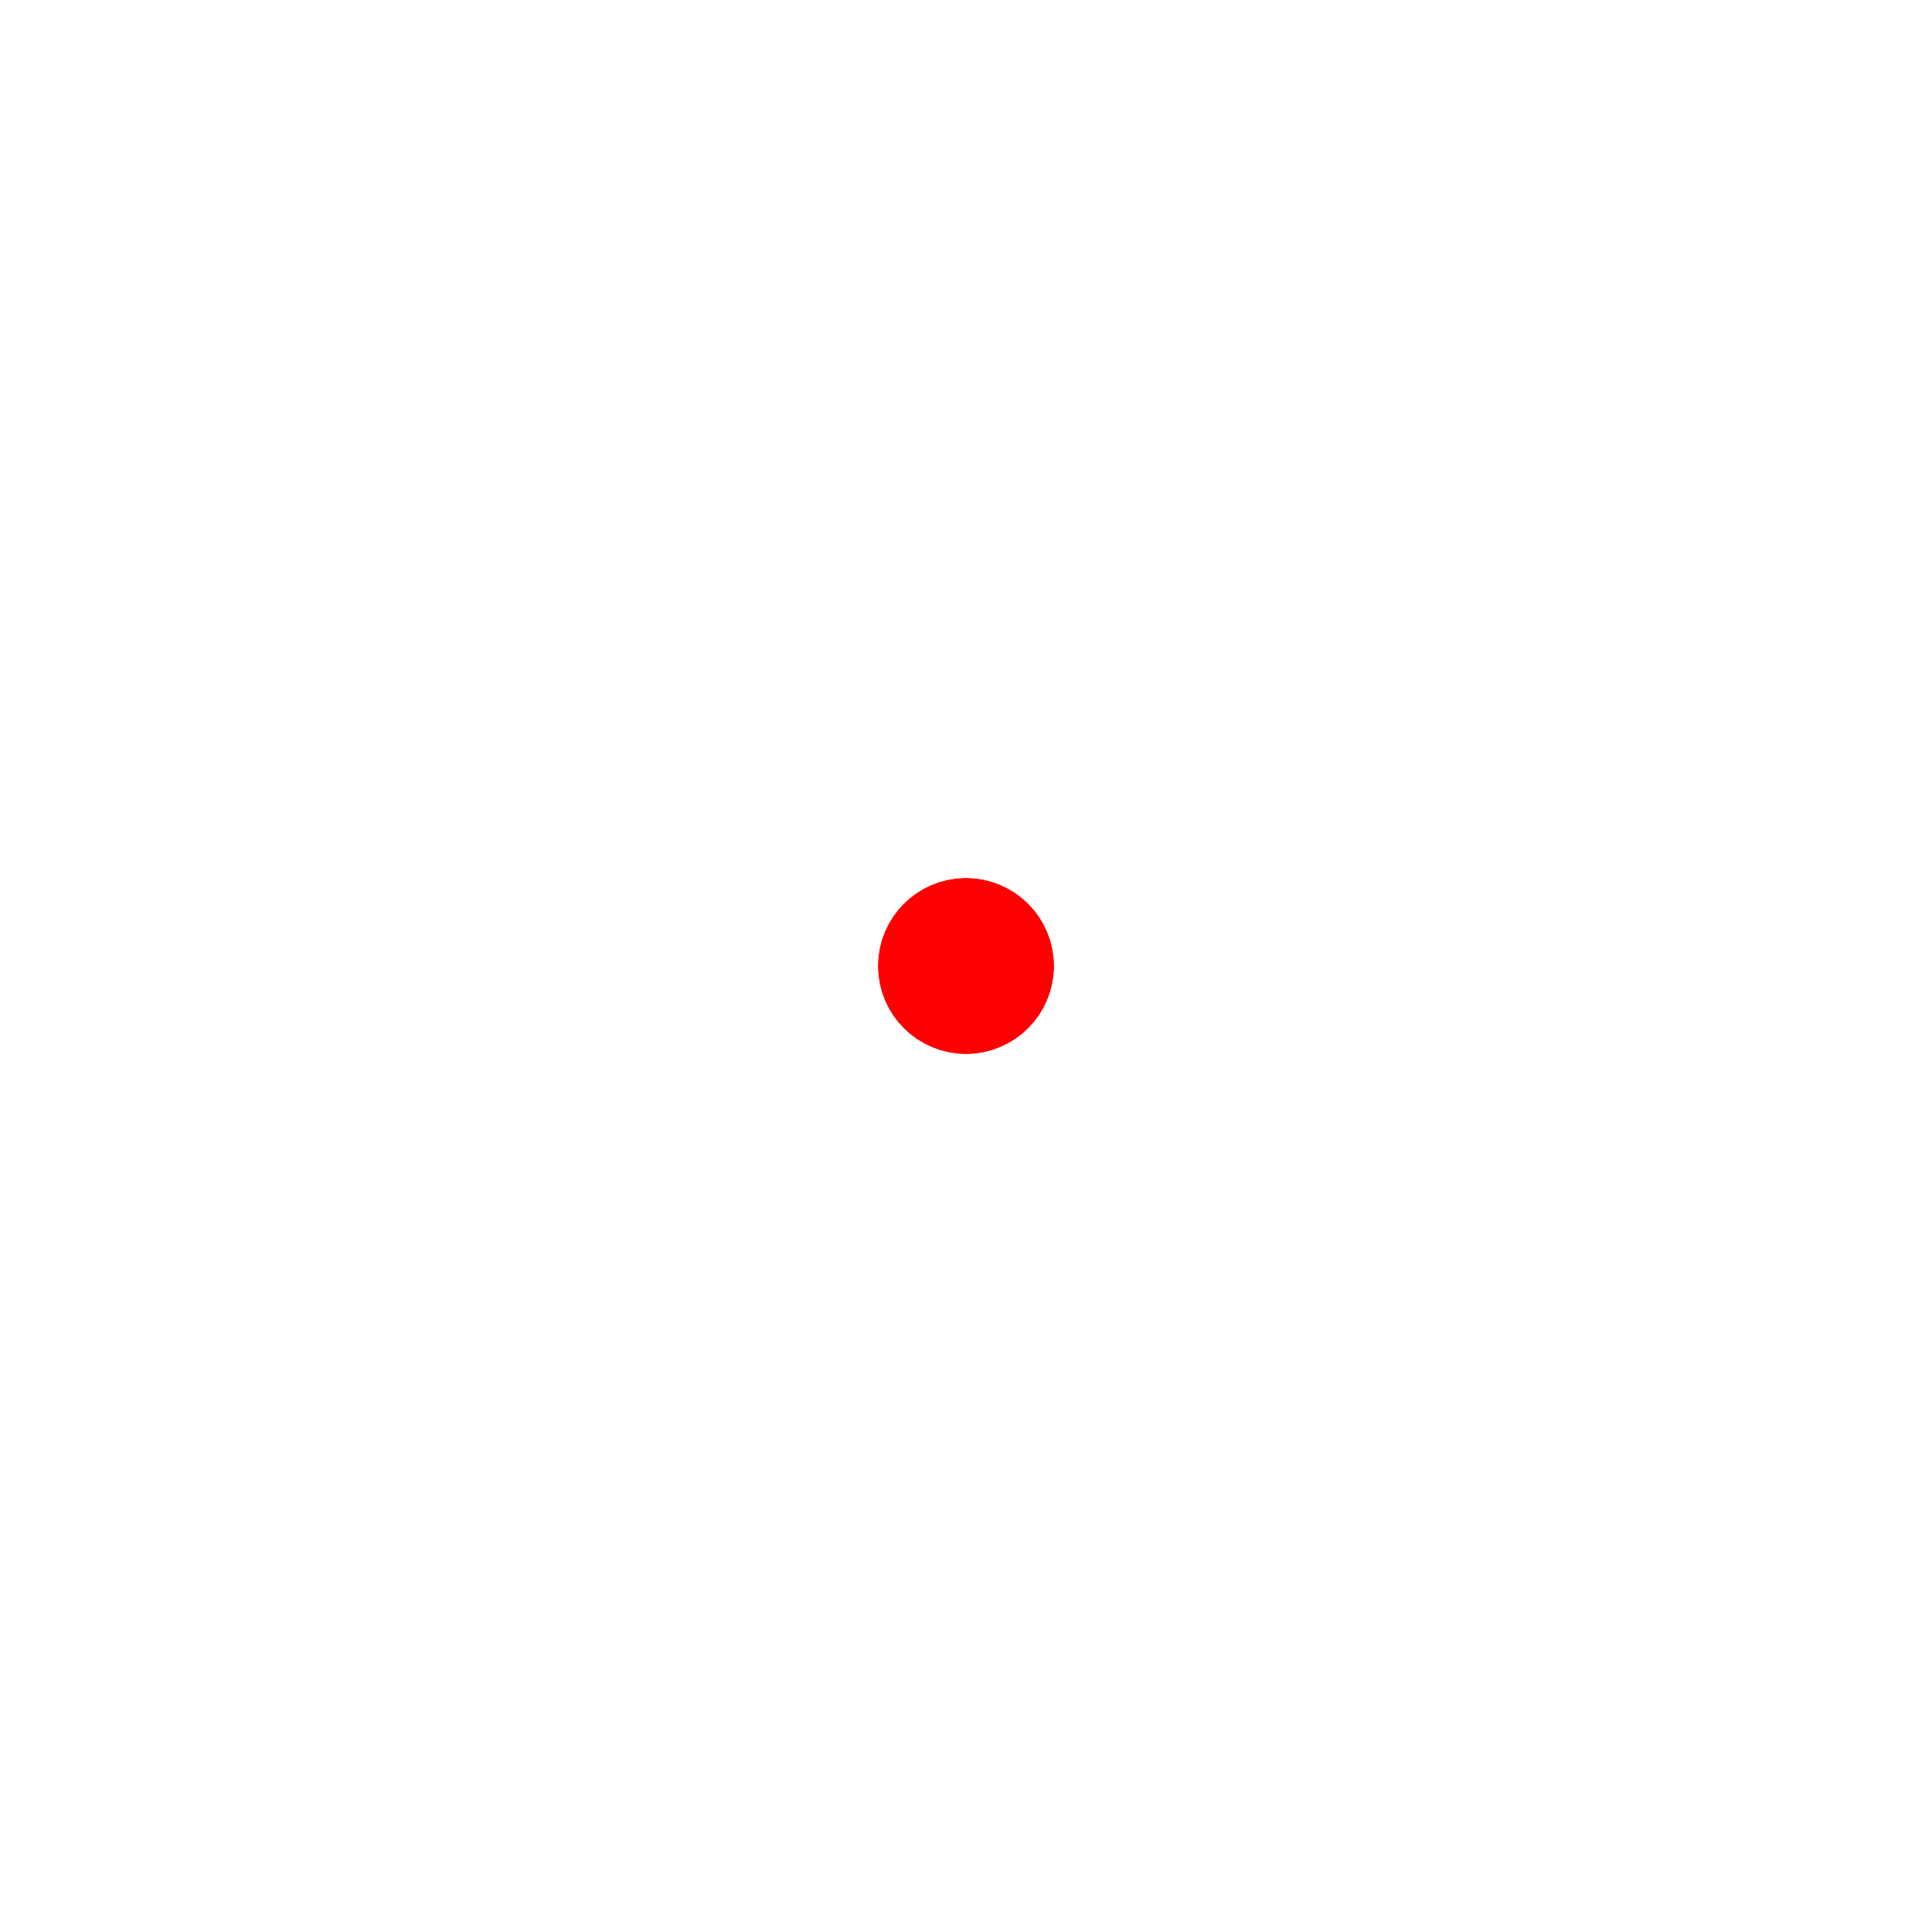
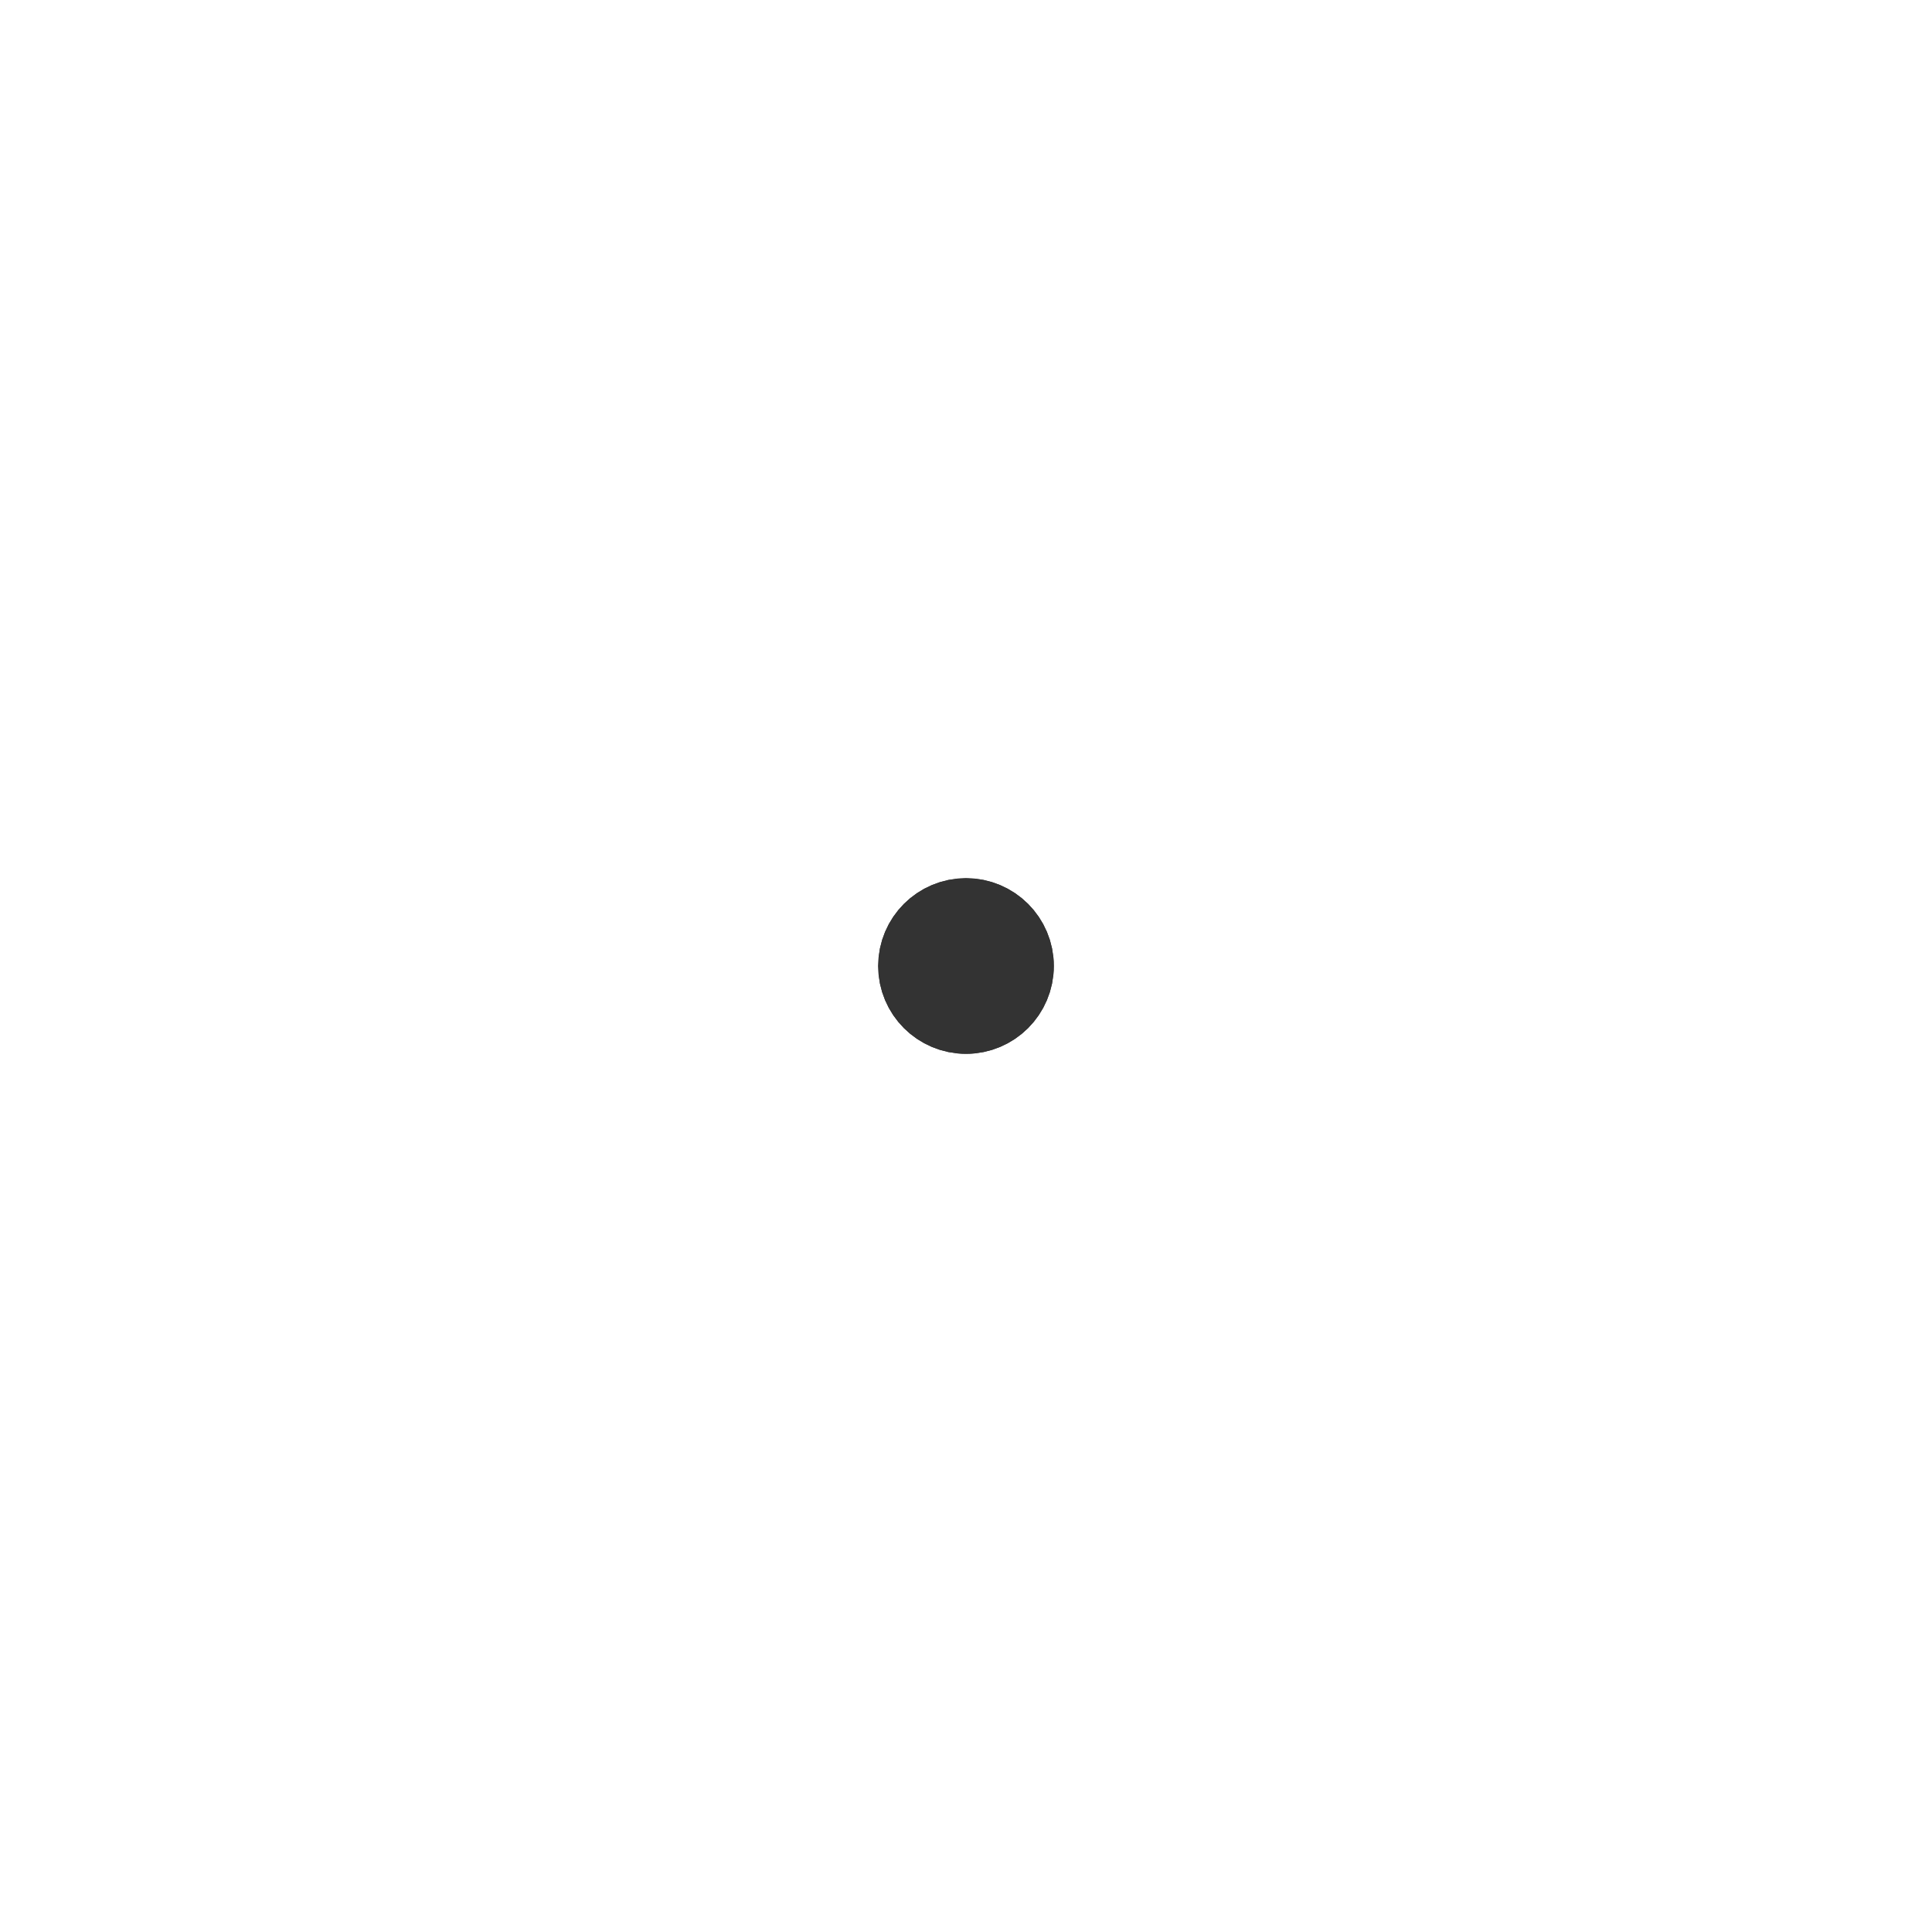
- <svg xmlns="http://www.w3.org/2000/svg" width="44" height="44" viewBox="0 0 44 44" stroke="#ff0000">
+ <svg xmlns="http://www.w3.org/2000/svg" width="44" height="44" viewBox="0 0 44 44" stroke="#333333">
  <g fill="none" fill-rule="evenodd" stroke-width="2">
    <circle cx="22" cy="22" r="1">
      <animate attributeName="r" begin="0s" dur="1.8s" values="1; 20" calcMode="spline" keyTimes="0; 1" keySplines="0.165, 0.84, 0.44, 1" repeatCount="indefinite" />
      <animate attributeName="stroke-opacity" begin="0s" dur="1.8s" values="1; 0" calcMode="spline" keyTimes="0; 1" keySplines="0.3, 0.61, 0.355, 1" repeatCount="indefinite" />
    </circle>
    <circle cx="22" cy="22" r="1">
      <animate attributeName="r" begin="-0.9s" dur="1.8s" values="1; 20" calcMode="spline" keyTimes="0; 1" keySplines="0.165, 0.84, 0.44, 1" repeatCount="indefinite" />
      <animate attributeName="stroke-opacity" begin="-0.9s" dur="1.8s" values="1; 0" calcMode="spline" keyTimes="0; 1" keySplines="0.3, 0.61, 0.355, 1" repeatCount="indefinite" />
    </circle>
  </g>
</svg>
